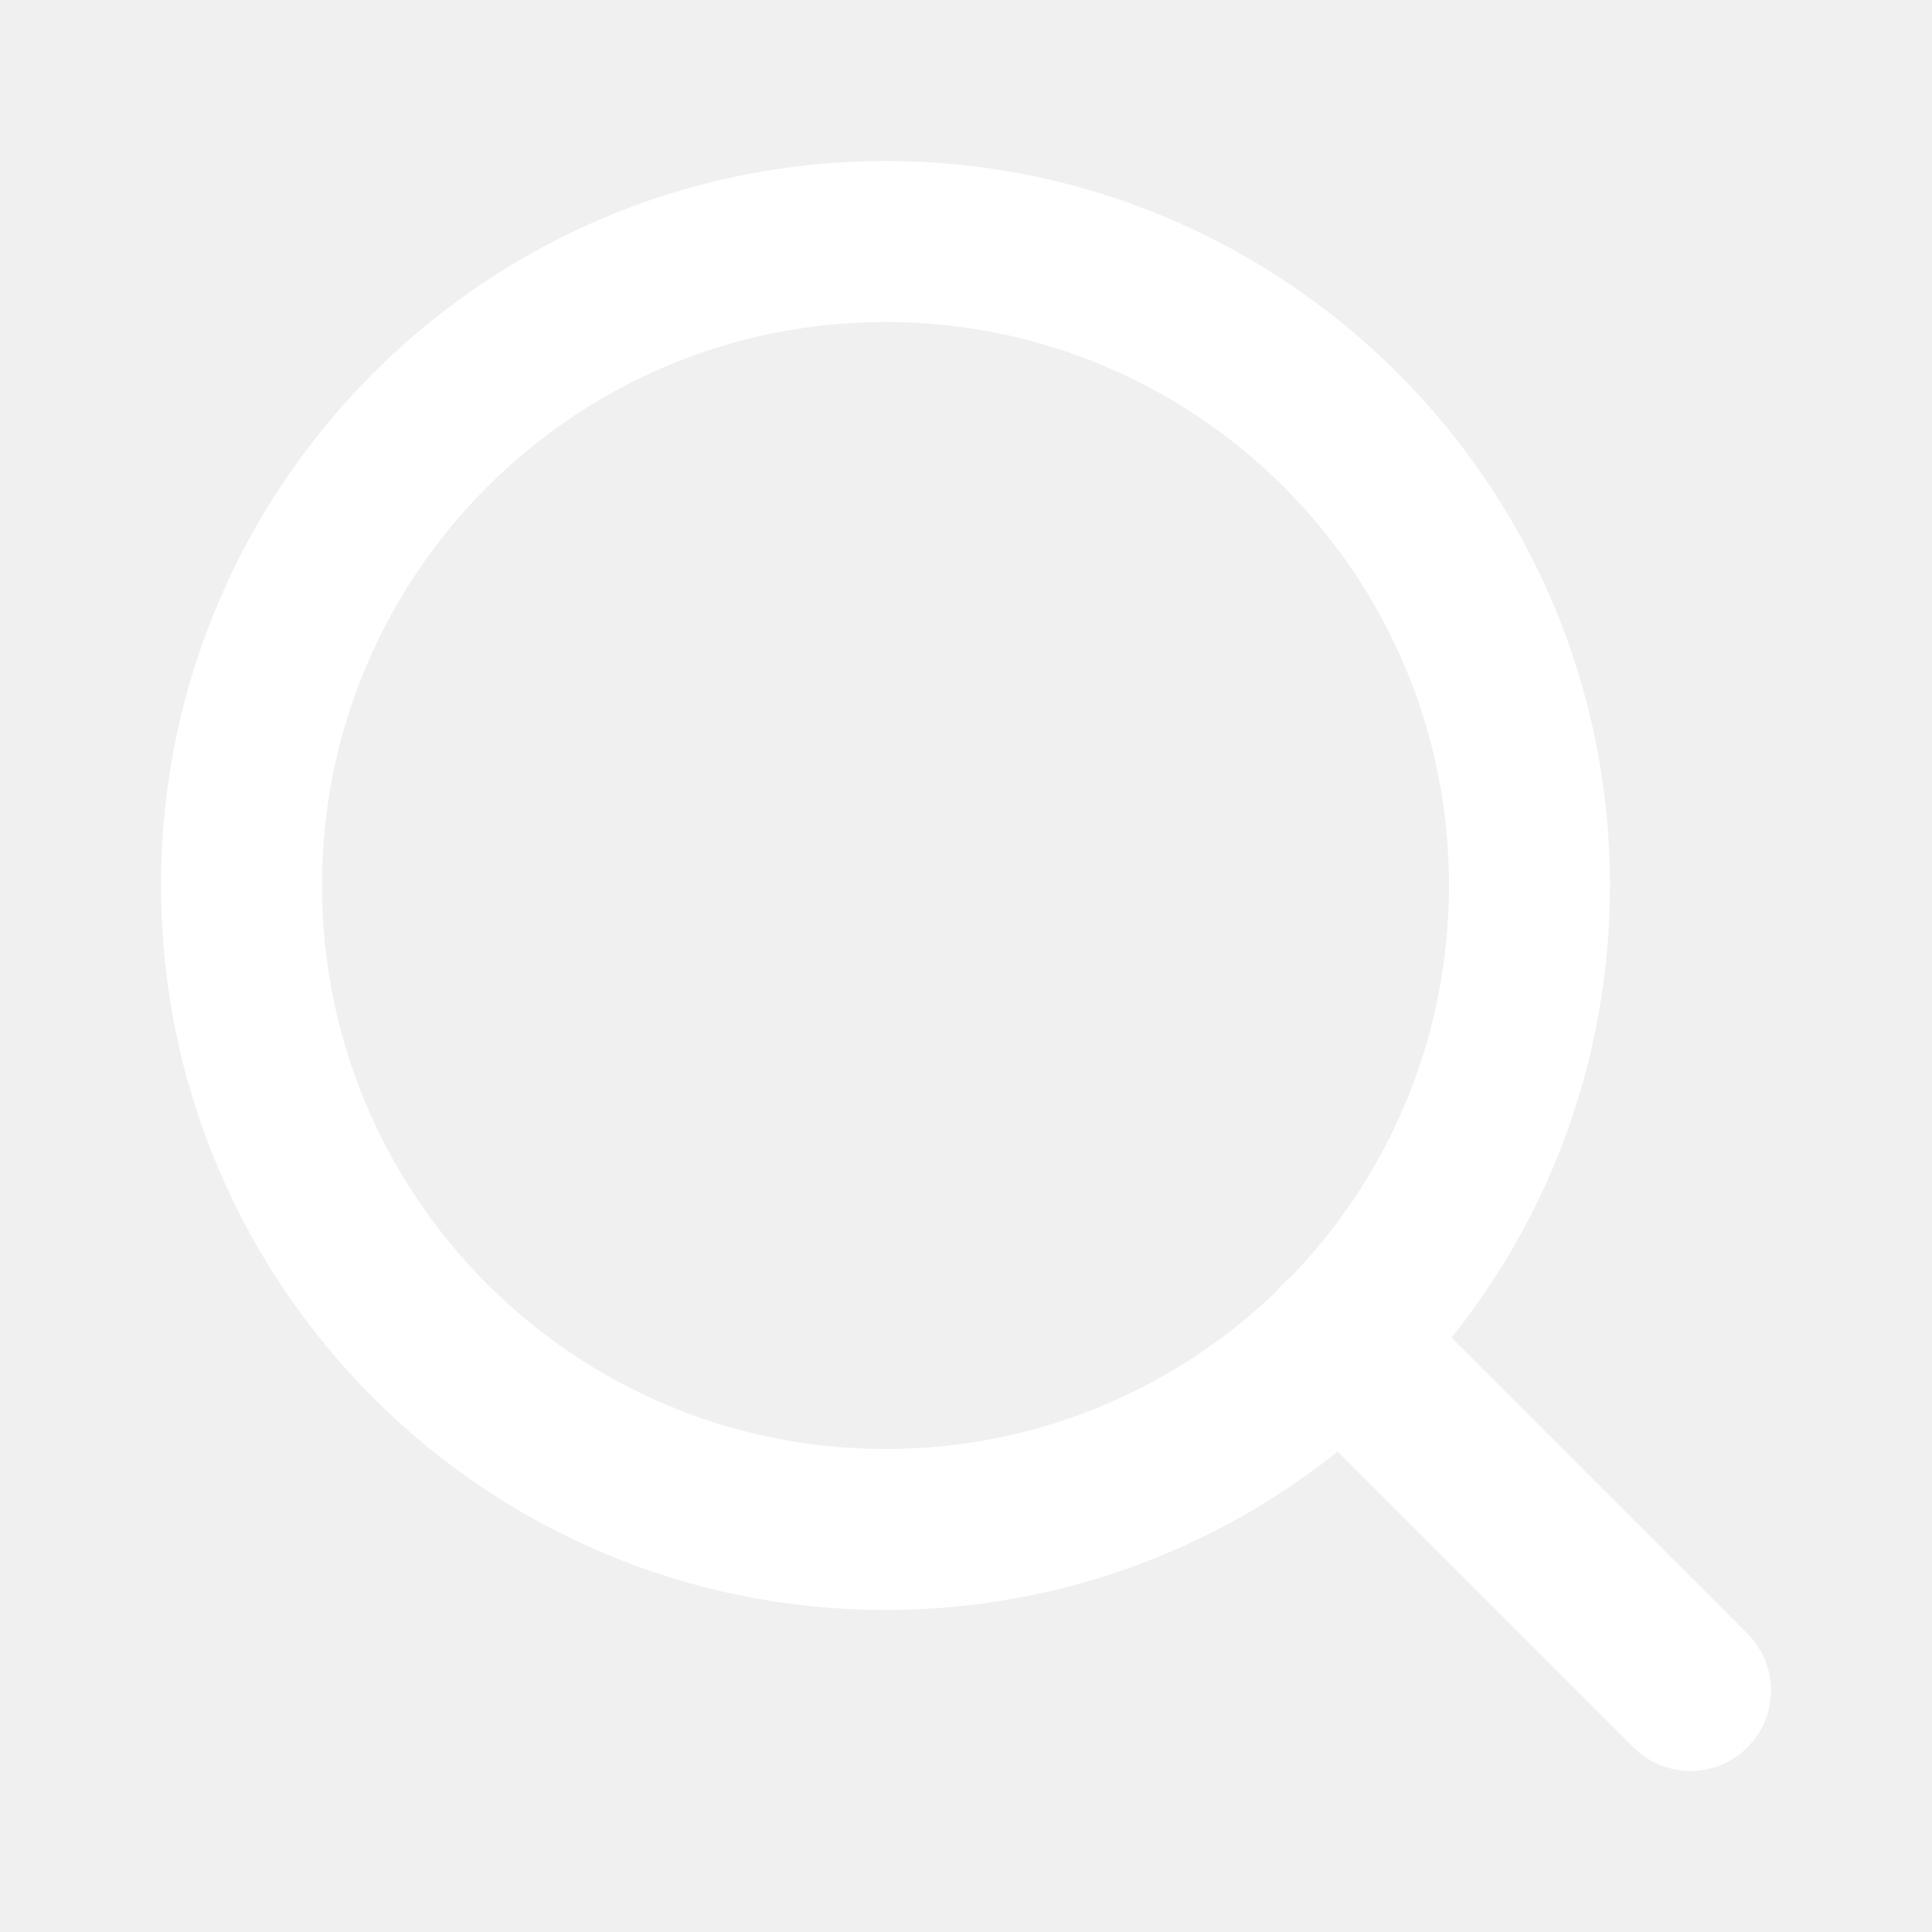
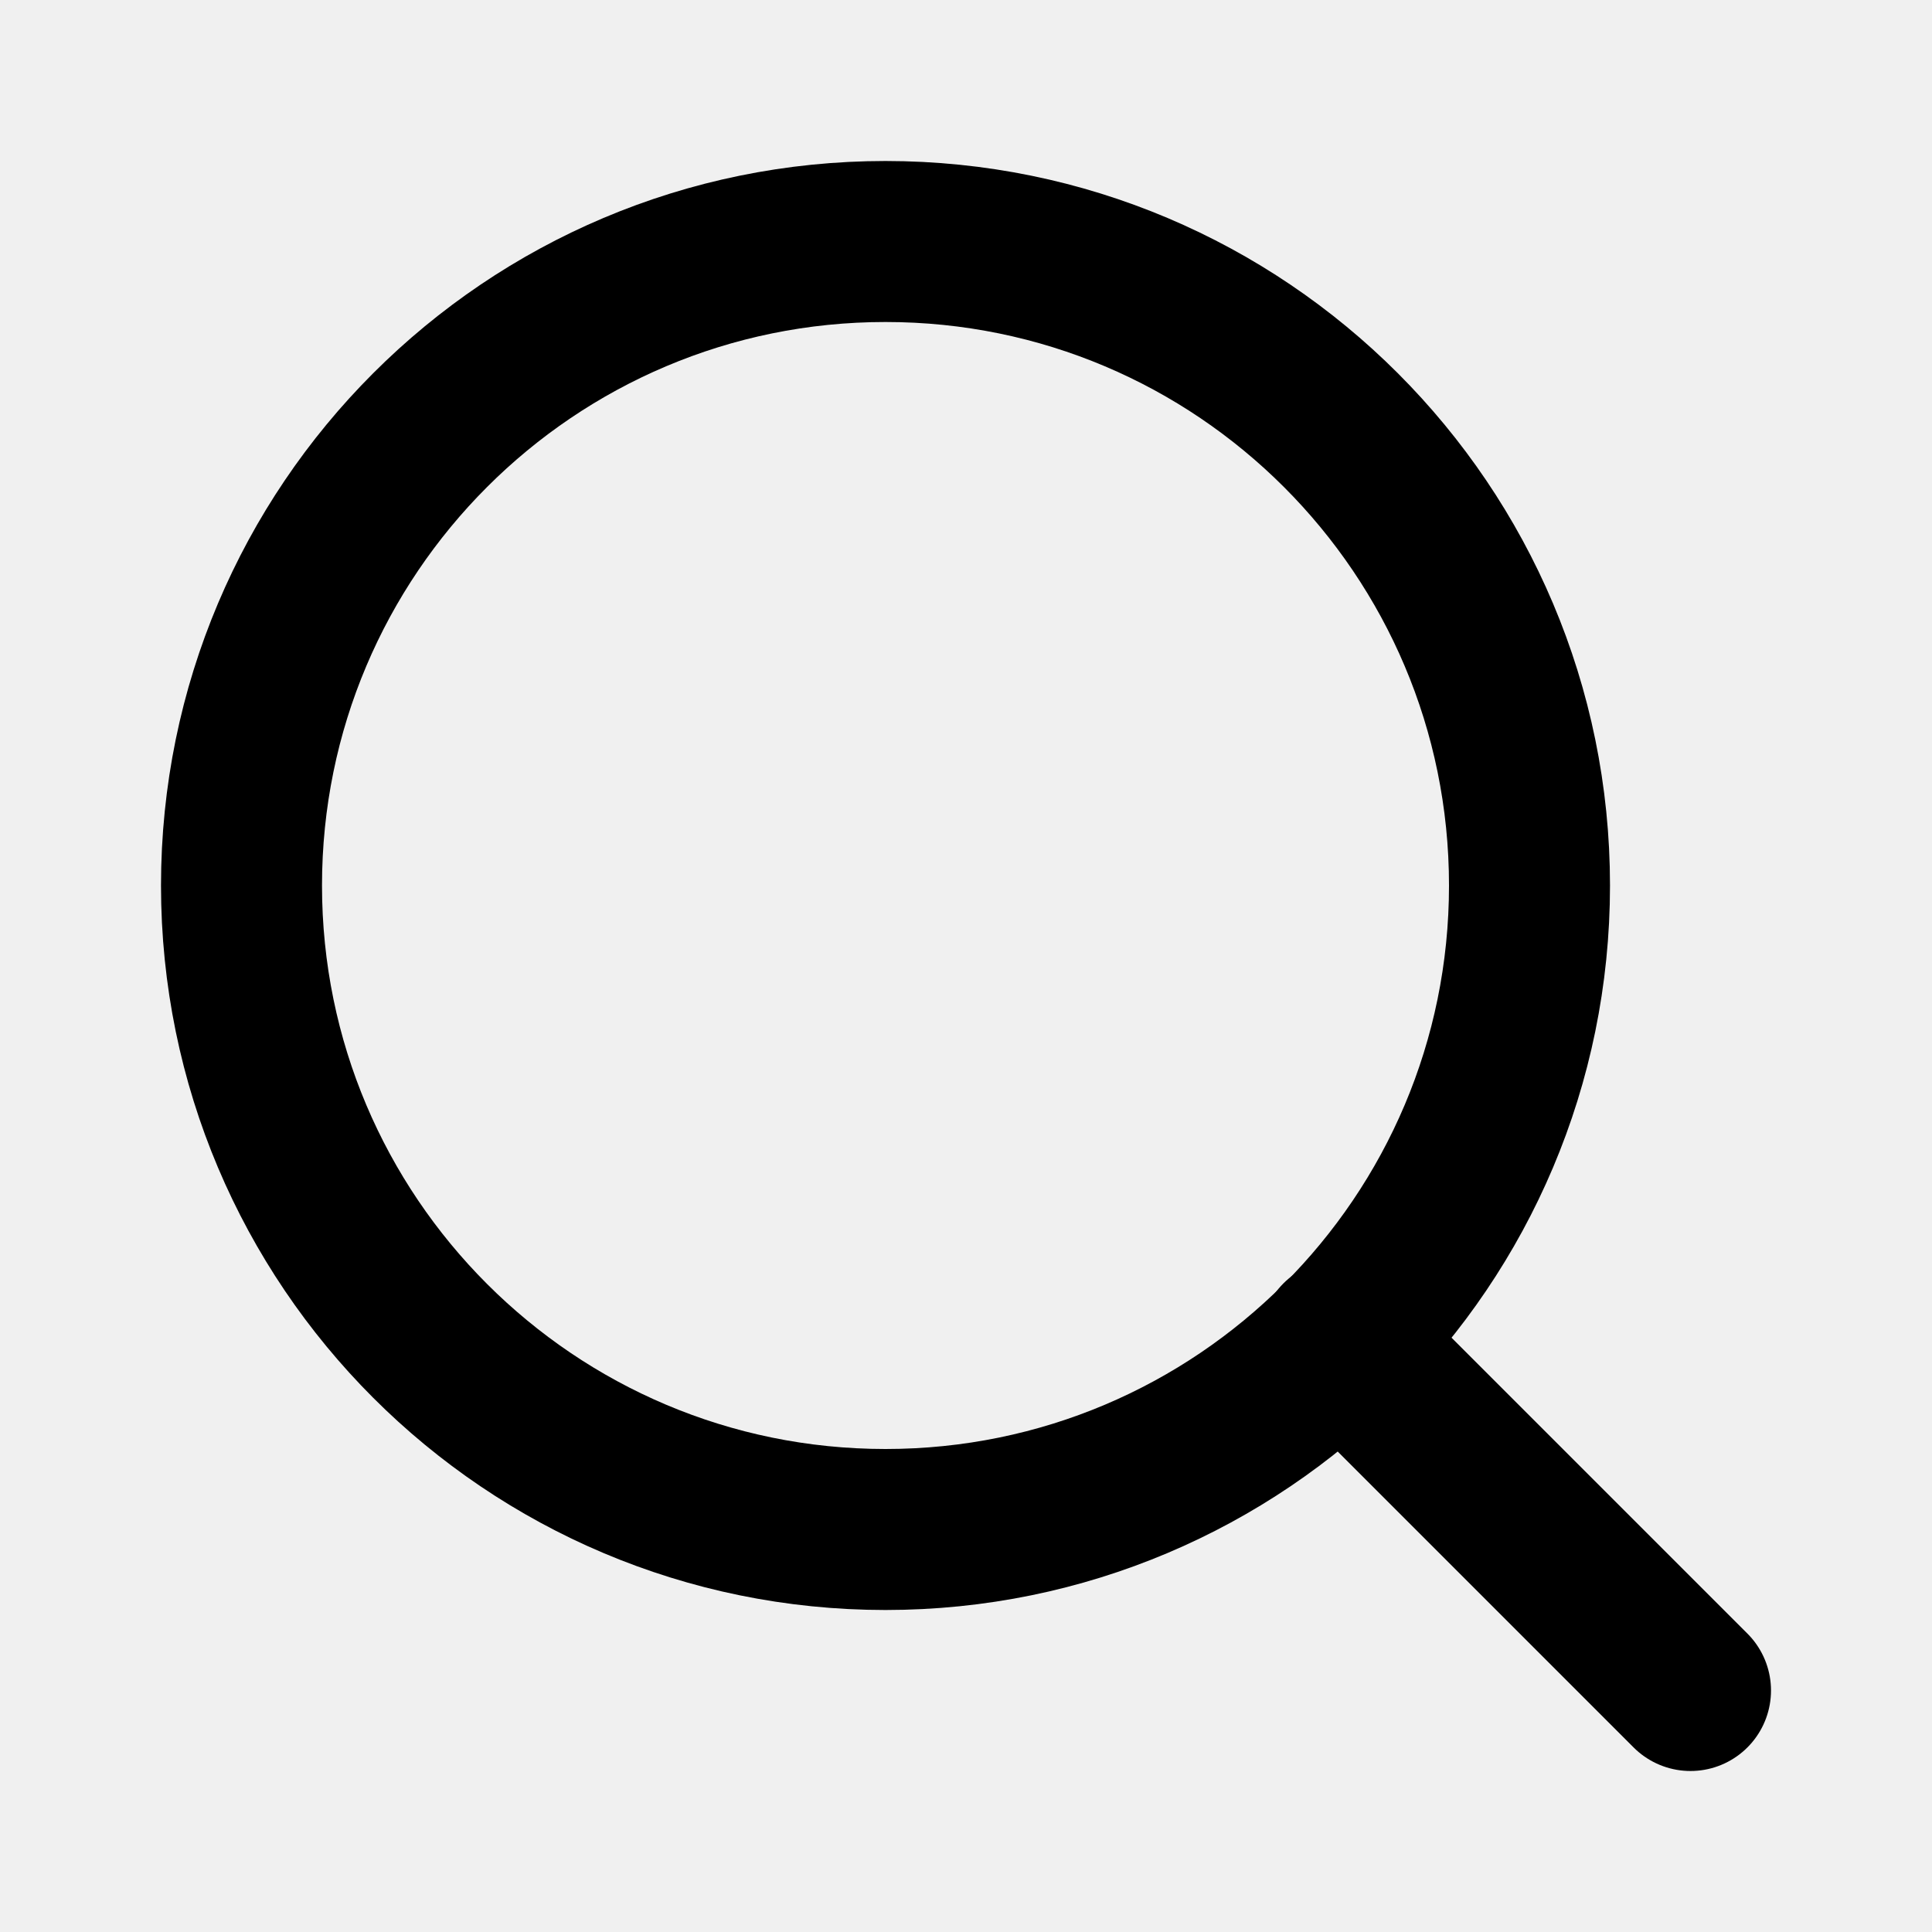
- <svg xmlns="http://www.w3.org/2000/svg" width="20" height="20" viewBox="0 0 24 24" fill="none" stroke="white" stroke-width="2" stroke-linecap="round" stroke-linejoin="round">
+ <svg xmlns="http://www.w3.org/2000/svg" width="20" height="20" viewBox="0 0 24 24" fill="none" stroke="currentColor" stroke-width="2" stroke-linecap="round" stroke-linejoin="round">
  <circle cx="11" cy="11" r="8" />
  <line x1="21" y1="21" x2="16.65" y2="16.65" />
</svg>
